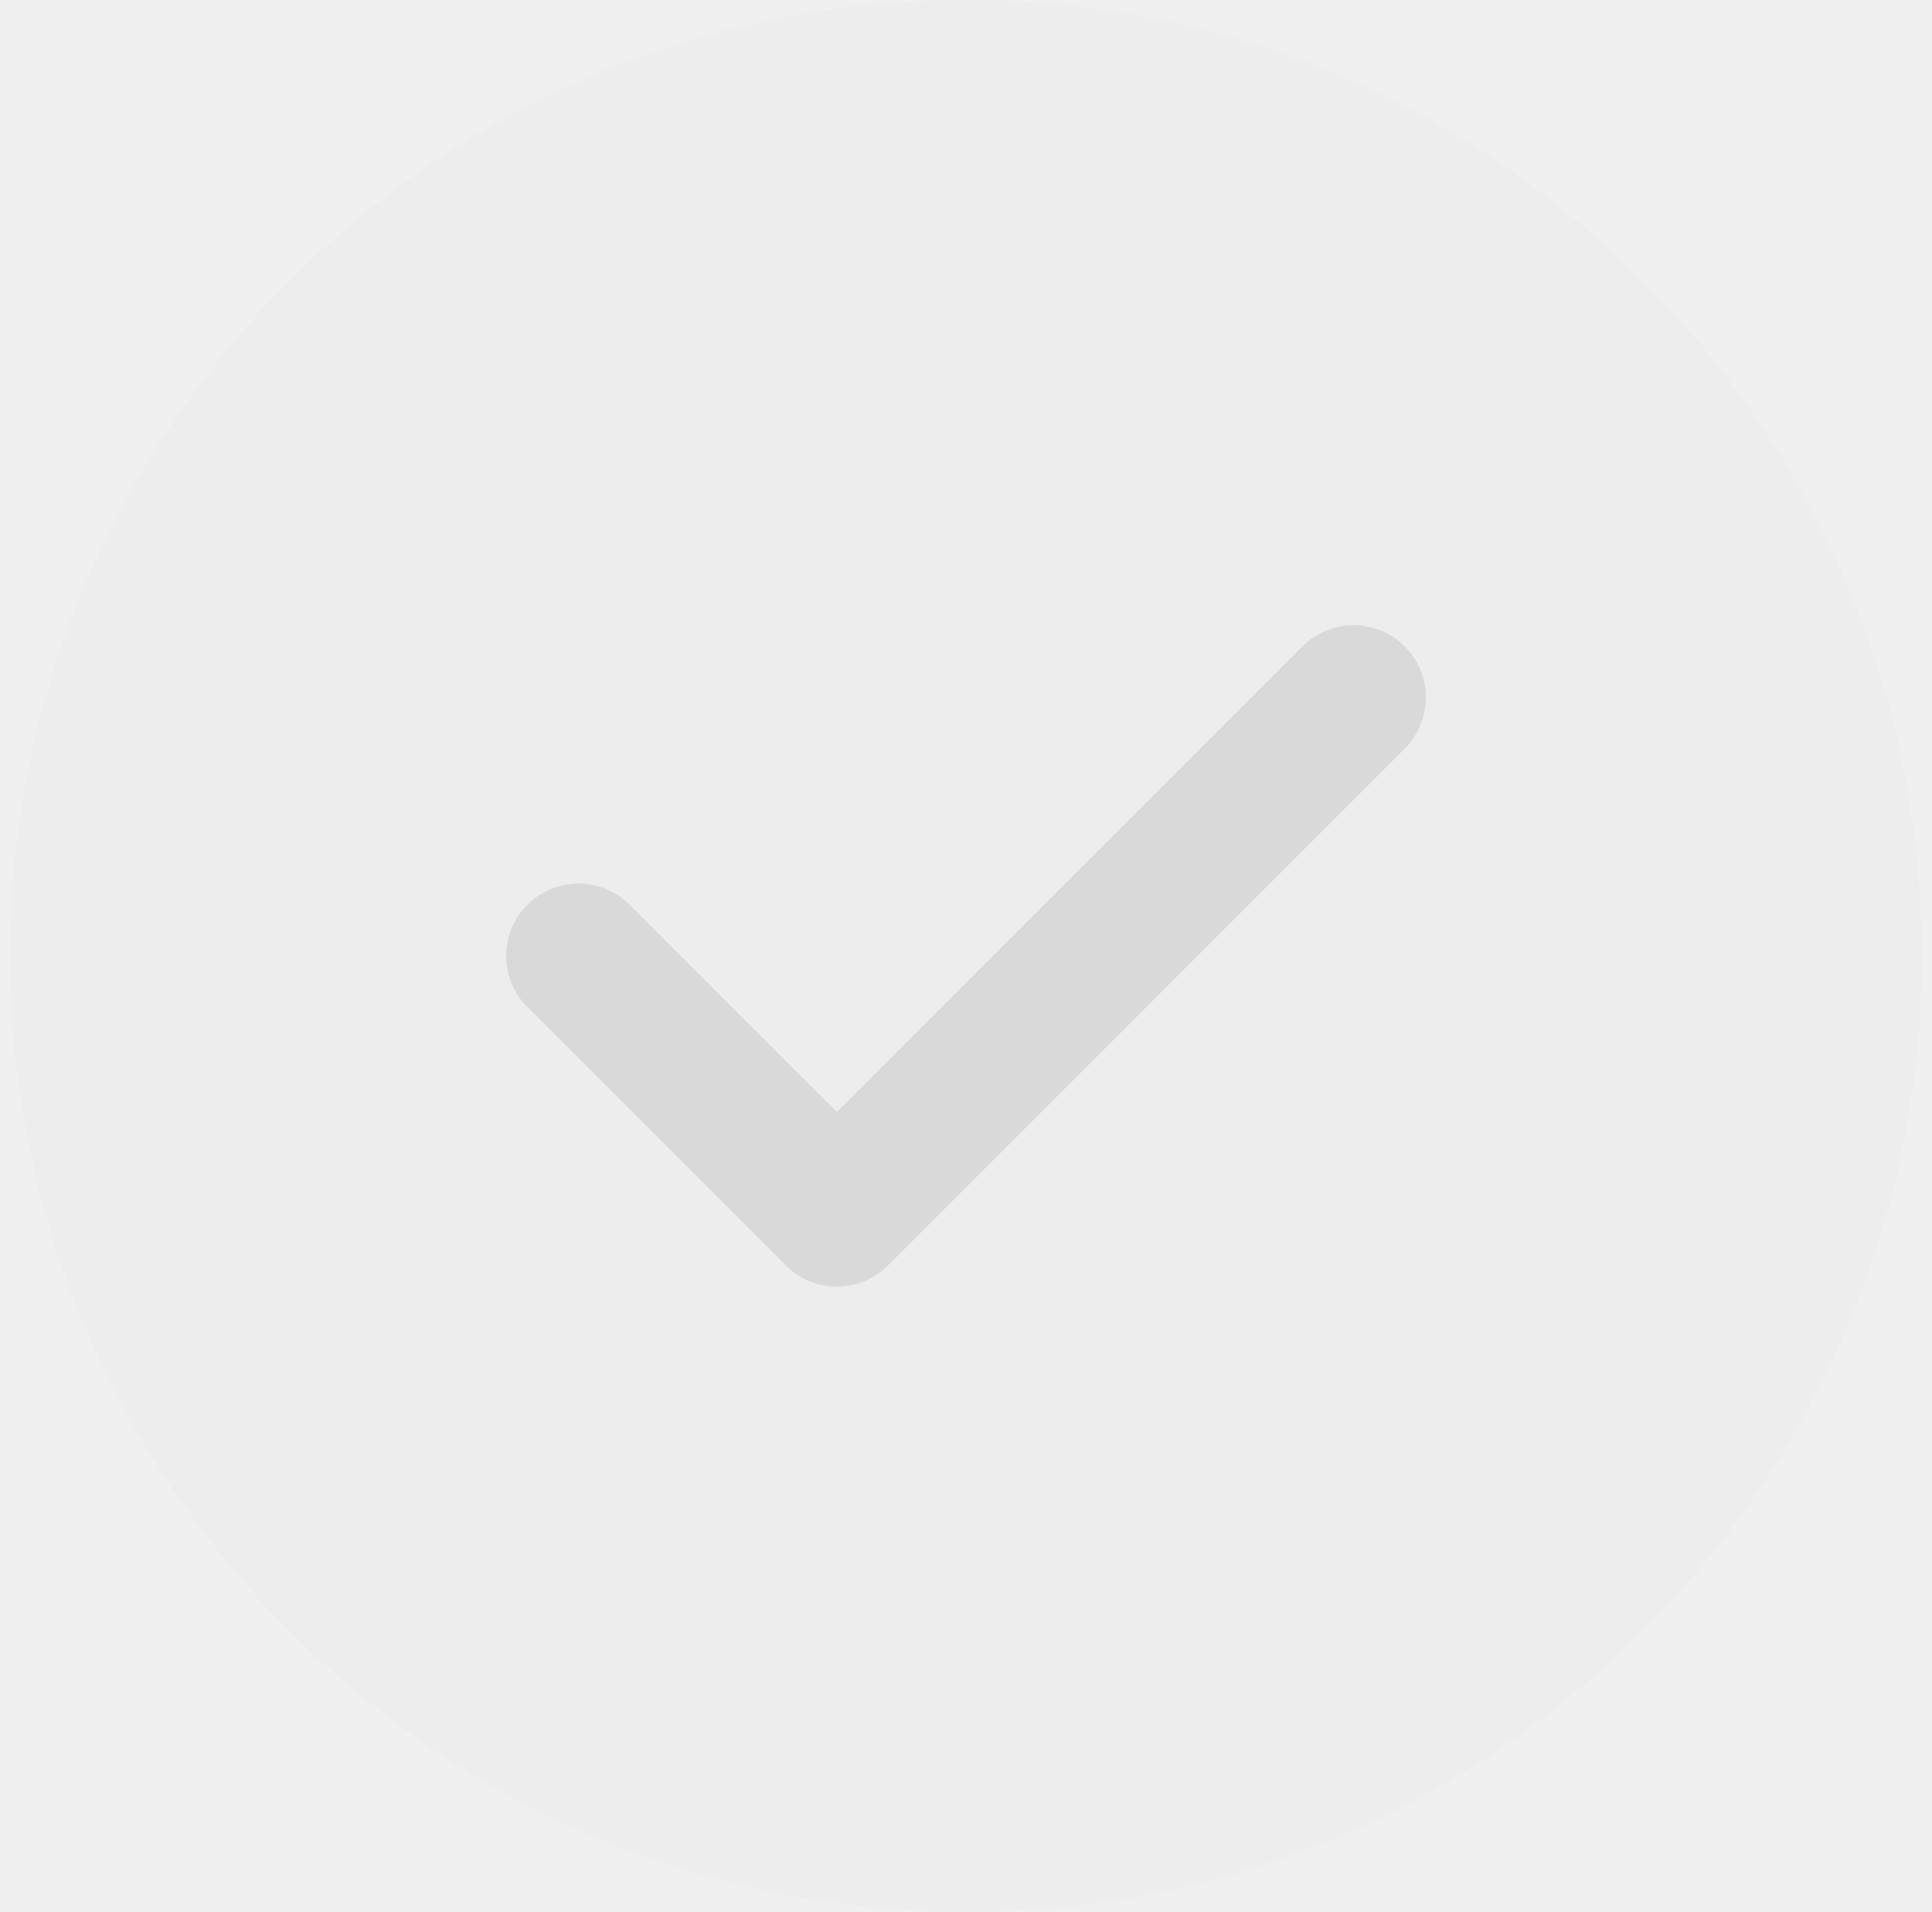
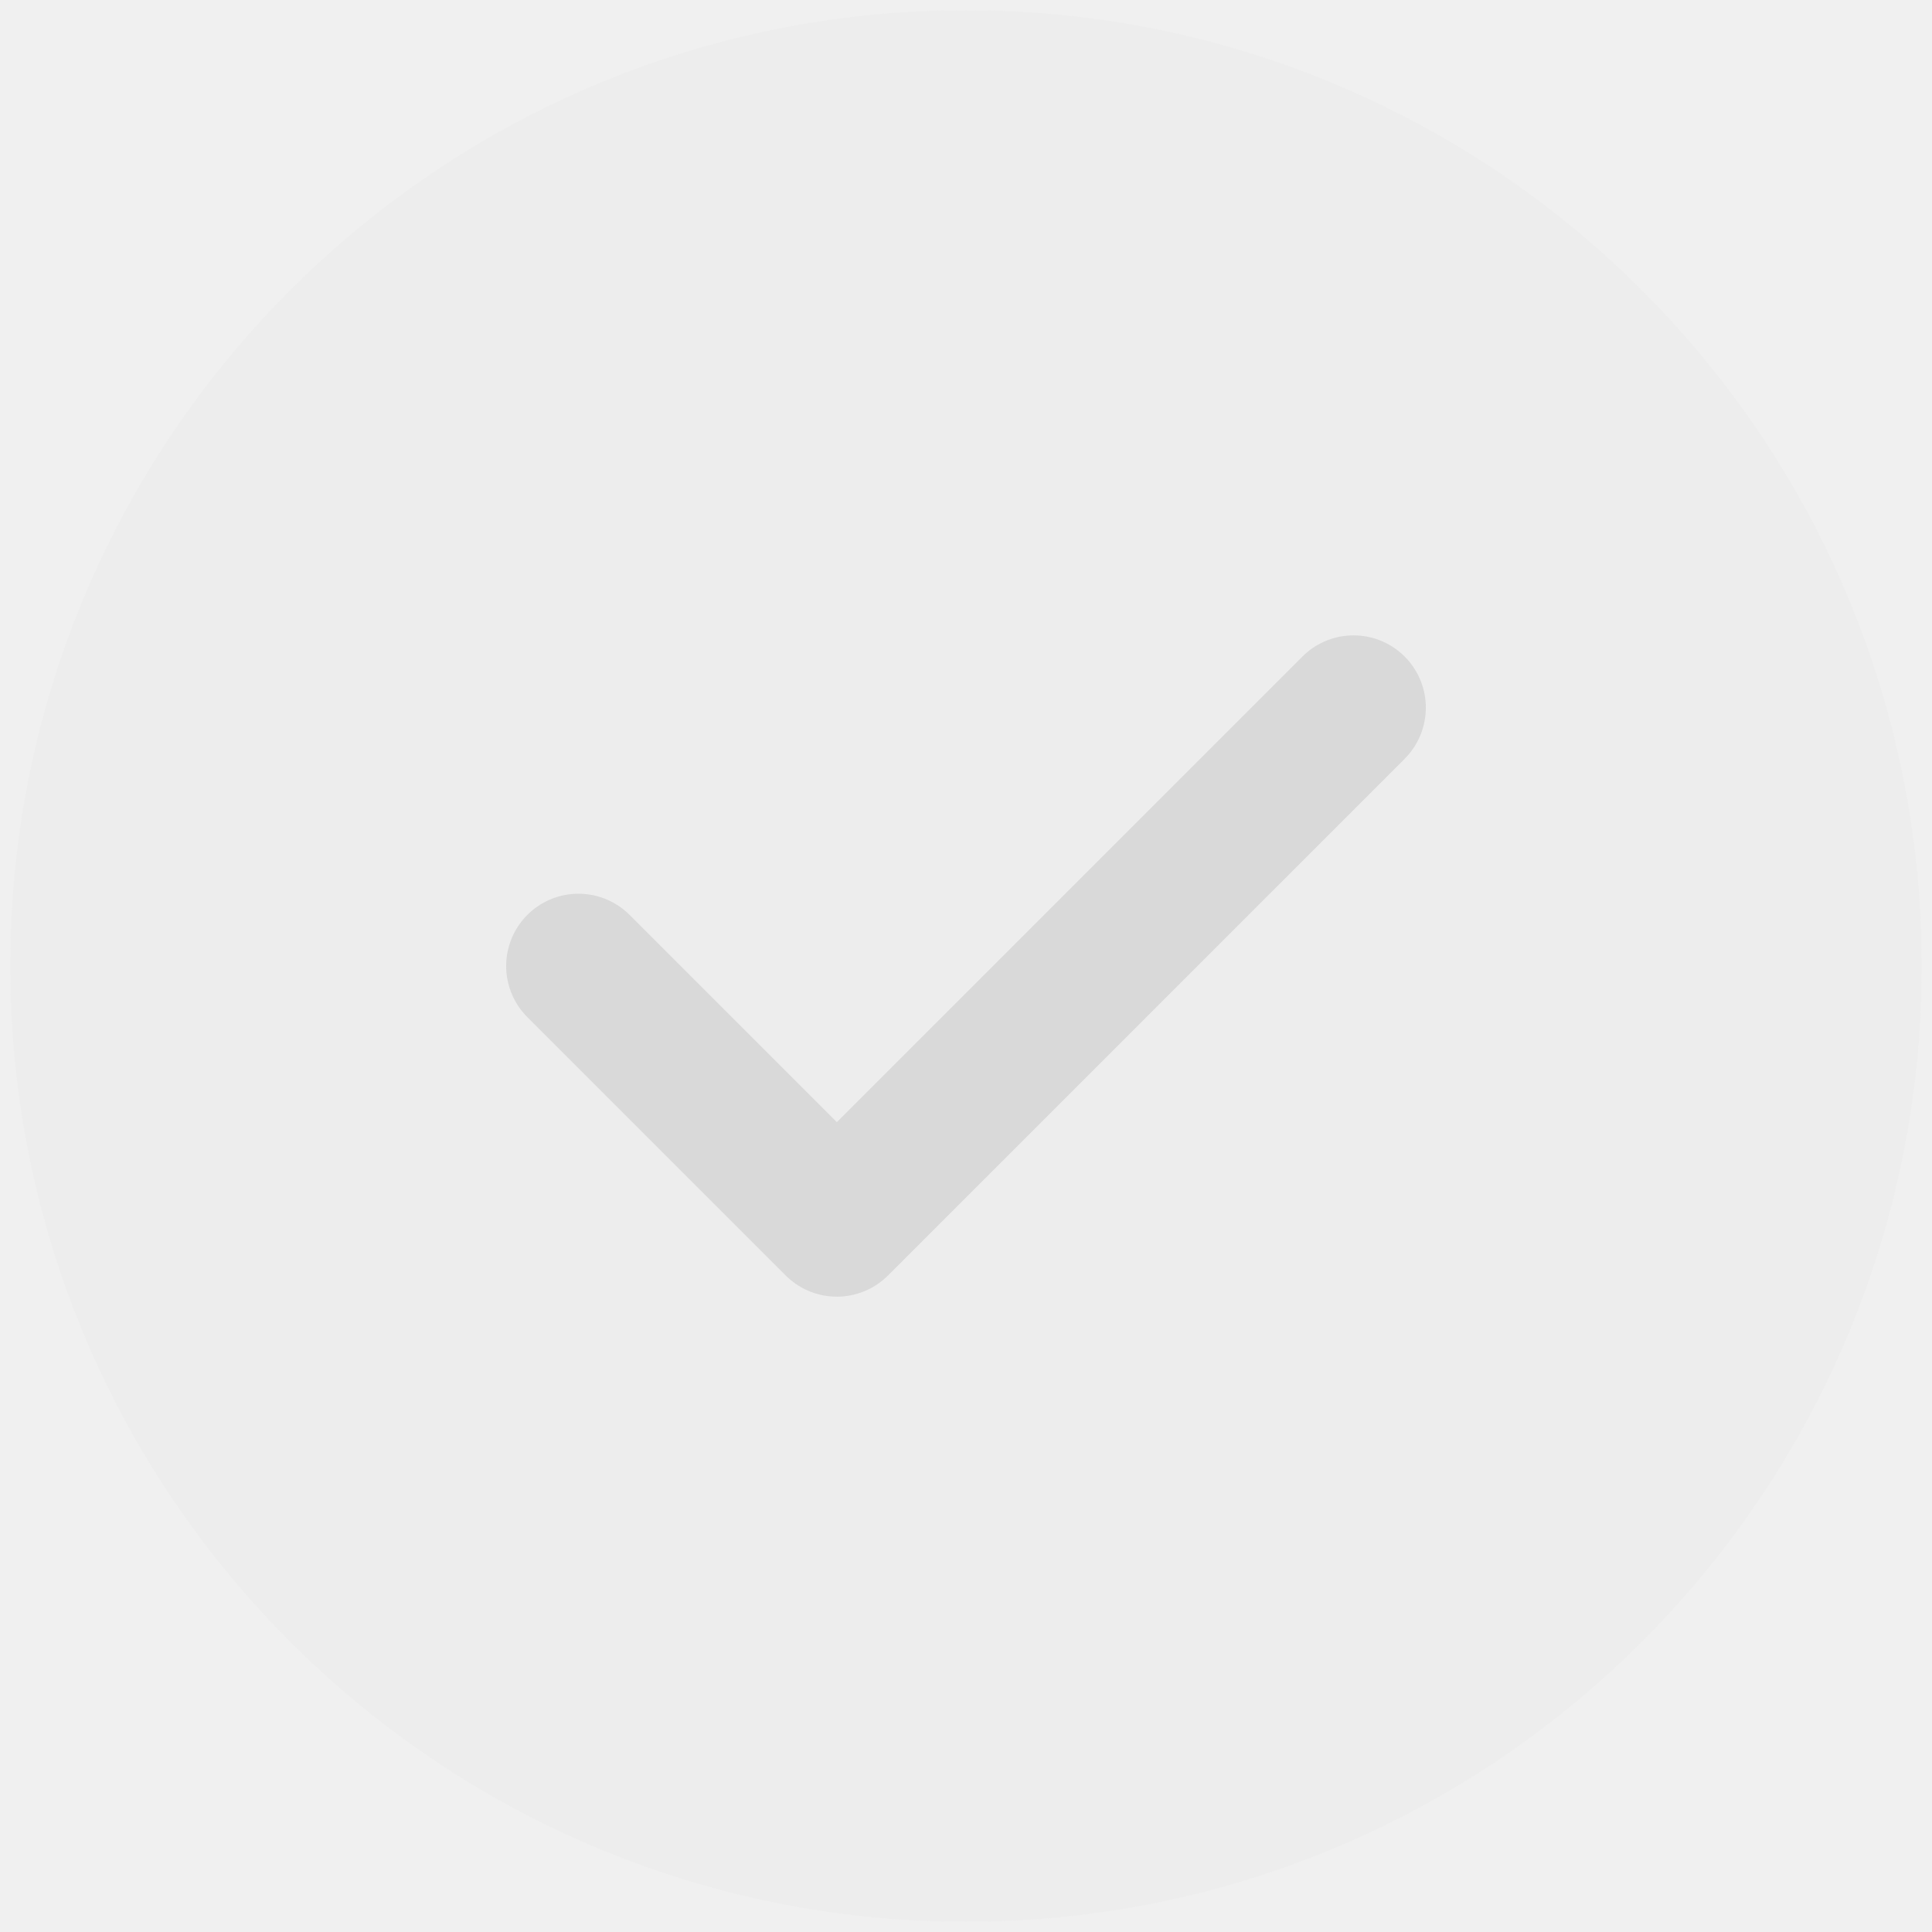
- <svg xmlns="http://www.w3.org/2000/svg" width="95" height="94" viewBox="0 0 95 94" fill="none">
-   <g clip-path="url(#clip0_355_11859)">
-     <circle opacity="0.1" cx="47.5" cy="47" r="47" fill="#D9D9D9" />
-     <path d="M28.444 47.001L41.148 59.705L66.556 34.297" stroke="#D9D9D9" stroke-width="7.111" stroke-linecap="round" stroke-linejoin="round" />
+ <svg xmlns="http://www.w3.org/2000/svg" width="95" height="95" viewBox="0 0 95 95" fill="none">
+   <g clip-path="url(#clip0_1_668)">
+     <mask id="mask0_1_668" style="mask-type:luminance" maskUnits="userSpaceOnUse" x="0" y="0" width="95" height="95">
+       <path d="M94.5 0.5H0.5V94.5H94.5V0.5Z" fill="white" />
+     </mask>
+     <g mask="url(#mask0_1_668)">
+       <path opacity="0.1" d="M47.5 94.5C73.457 94.5 94.5 73.457 94.5 47.5C94.5 21.543 73.457 0.5 47.5 0.5C21.543 0.5 0.5 21.543 0.5 47.5C0.5 73.457 21.543 94.5 47.5 94.5Z" fill="#D9D9D9" />
+       <path d="M28.444 47.501L41.148 60.205L66.556 34.797" stroke="#D9D9D9" stroke-width="7.111" stroke-linecap="round" stroke-linejoin="round" />
+     </g>
  </g>
  <defs>
-     <clipPath id="clip0_355_11859">
-       <rect width="94" height="94" fill="white" transform="translate(0.5)" />
+     <clipPath id="clip0_1_668">
+       <rect width="95" height="94" fill="white" transform="translate(0 0.5)" />
    </clipPath>
  </defs>
</svg>
